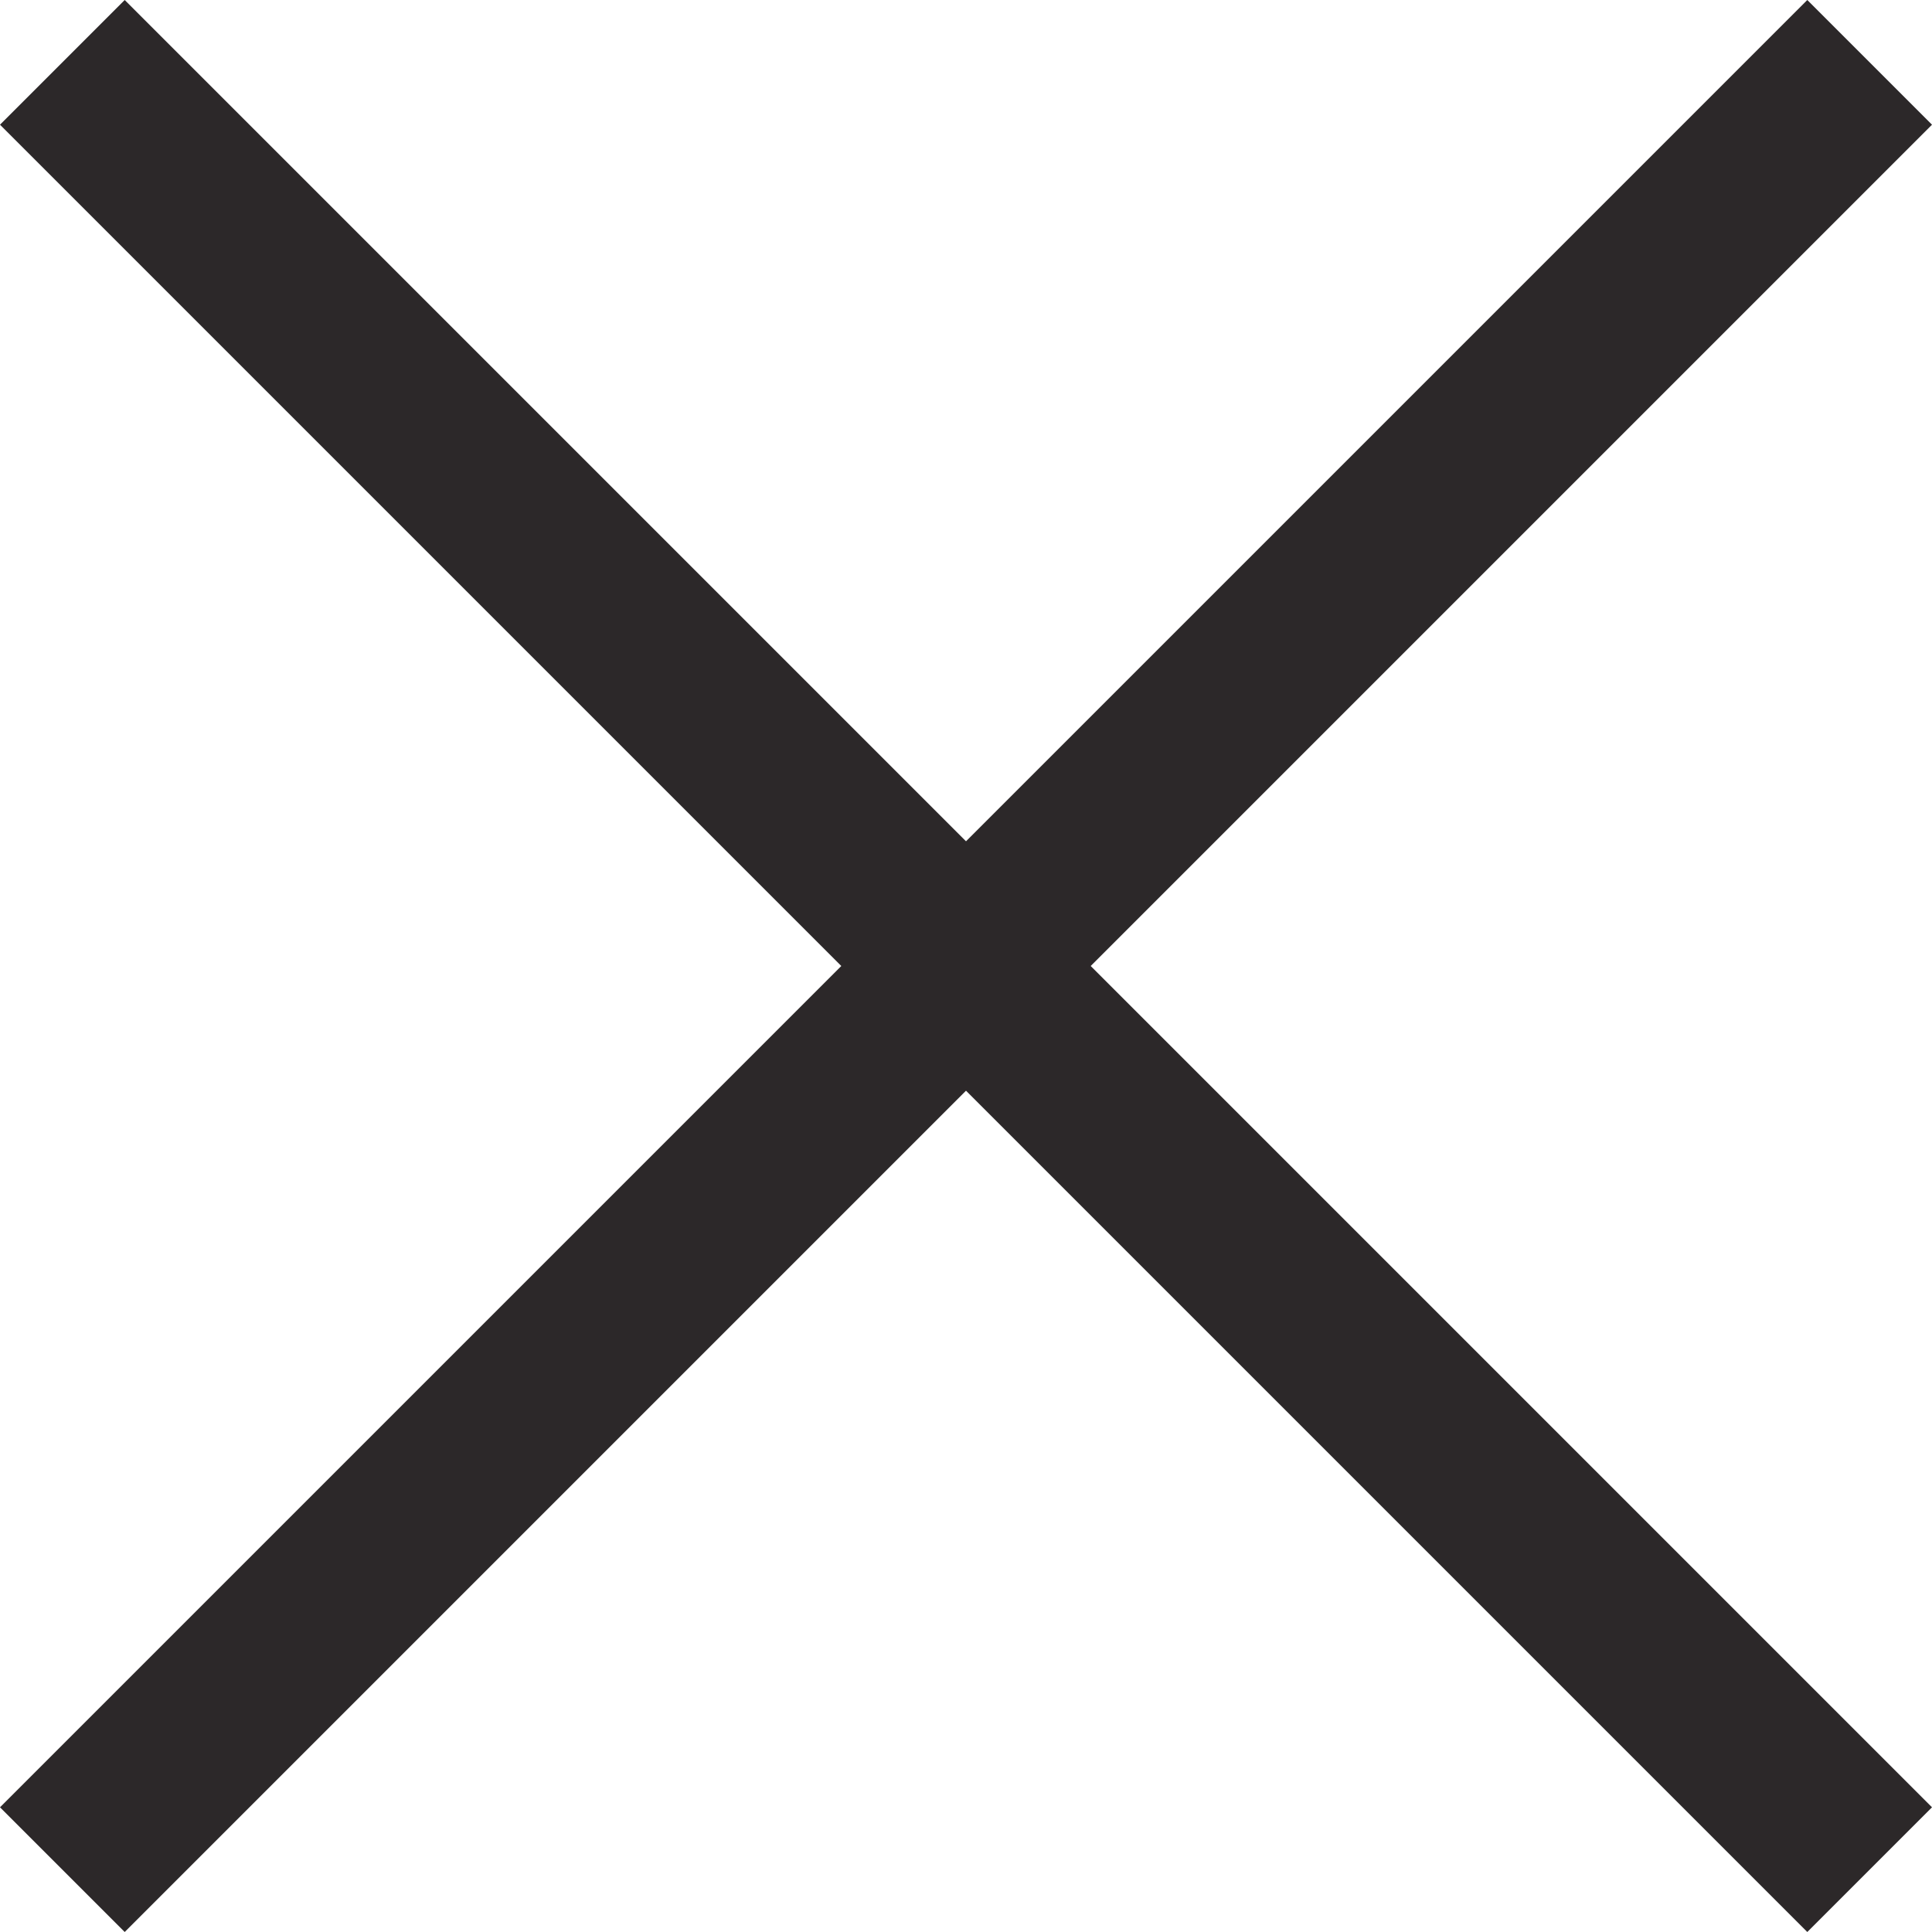
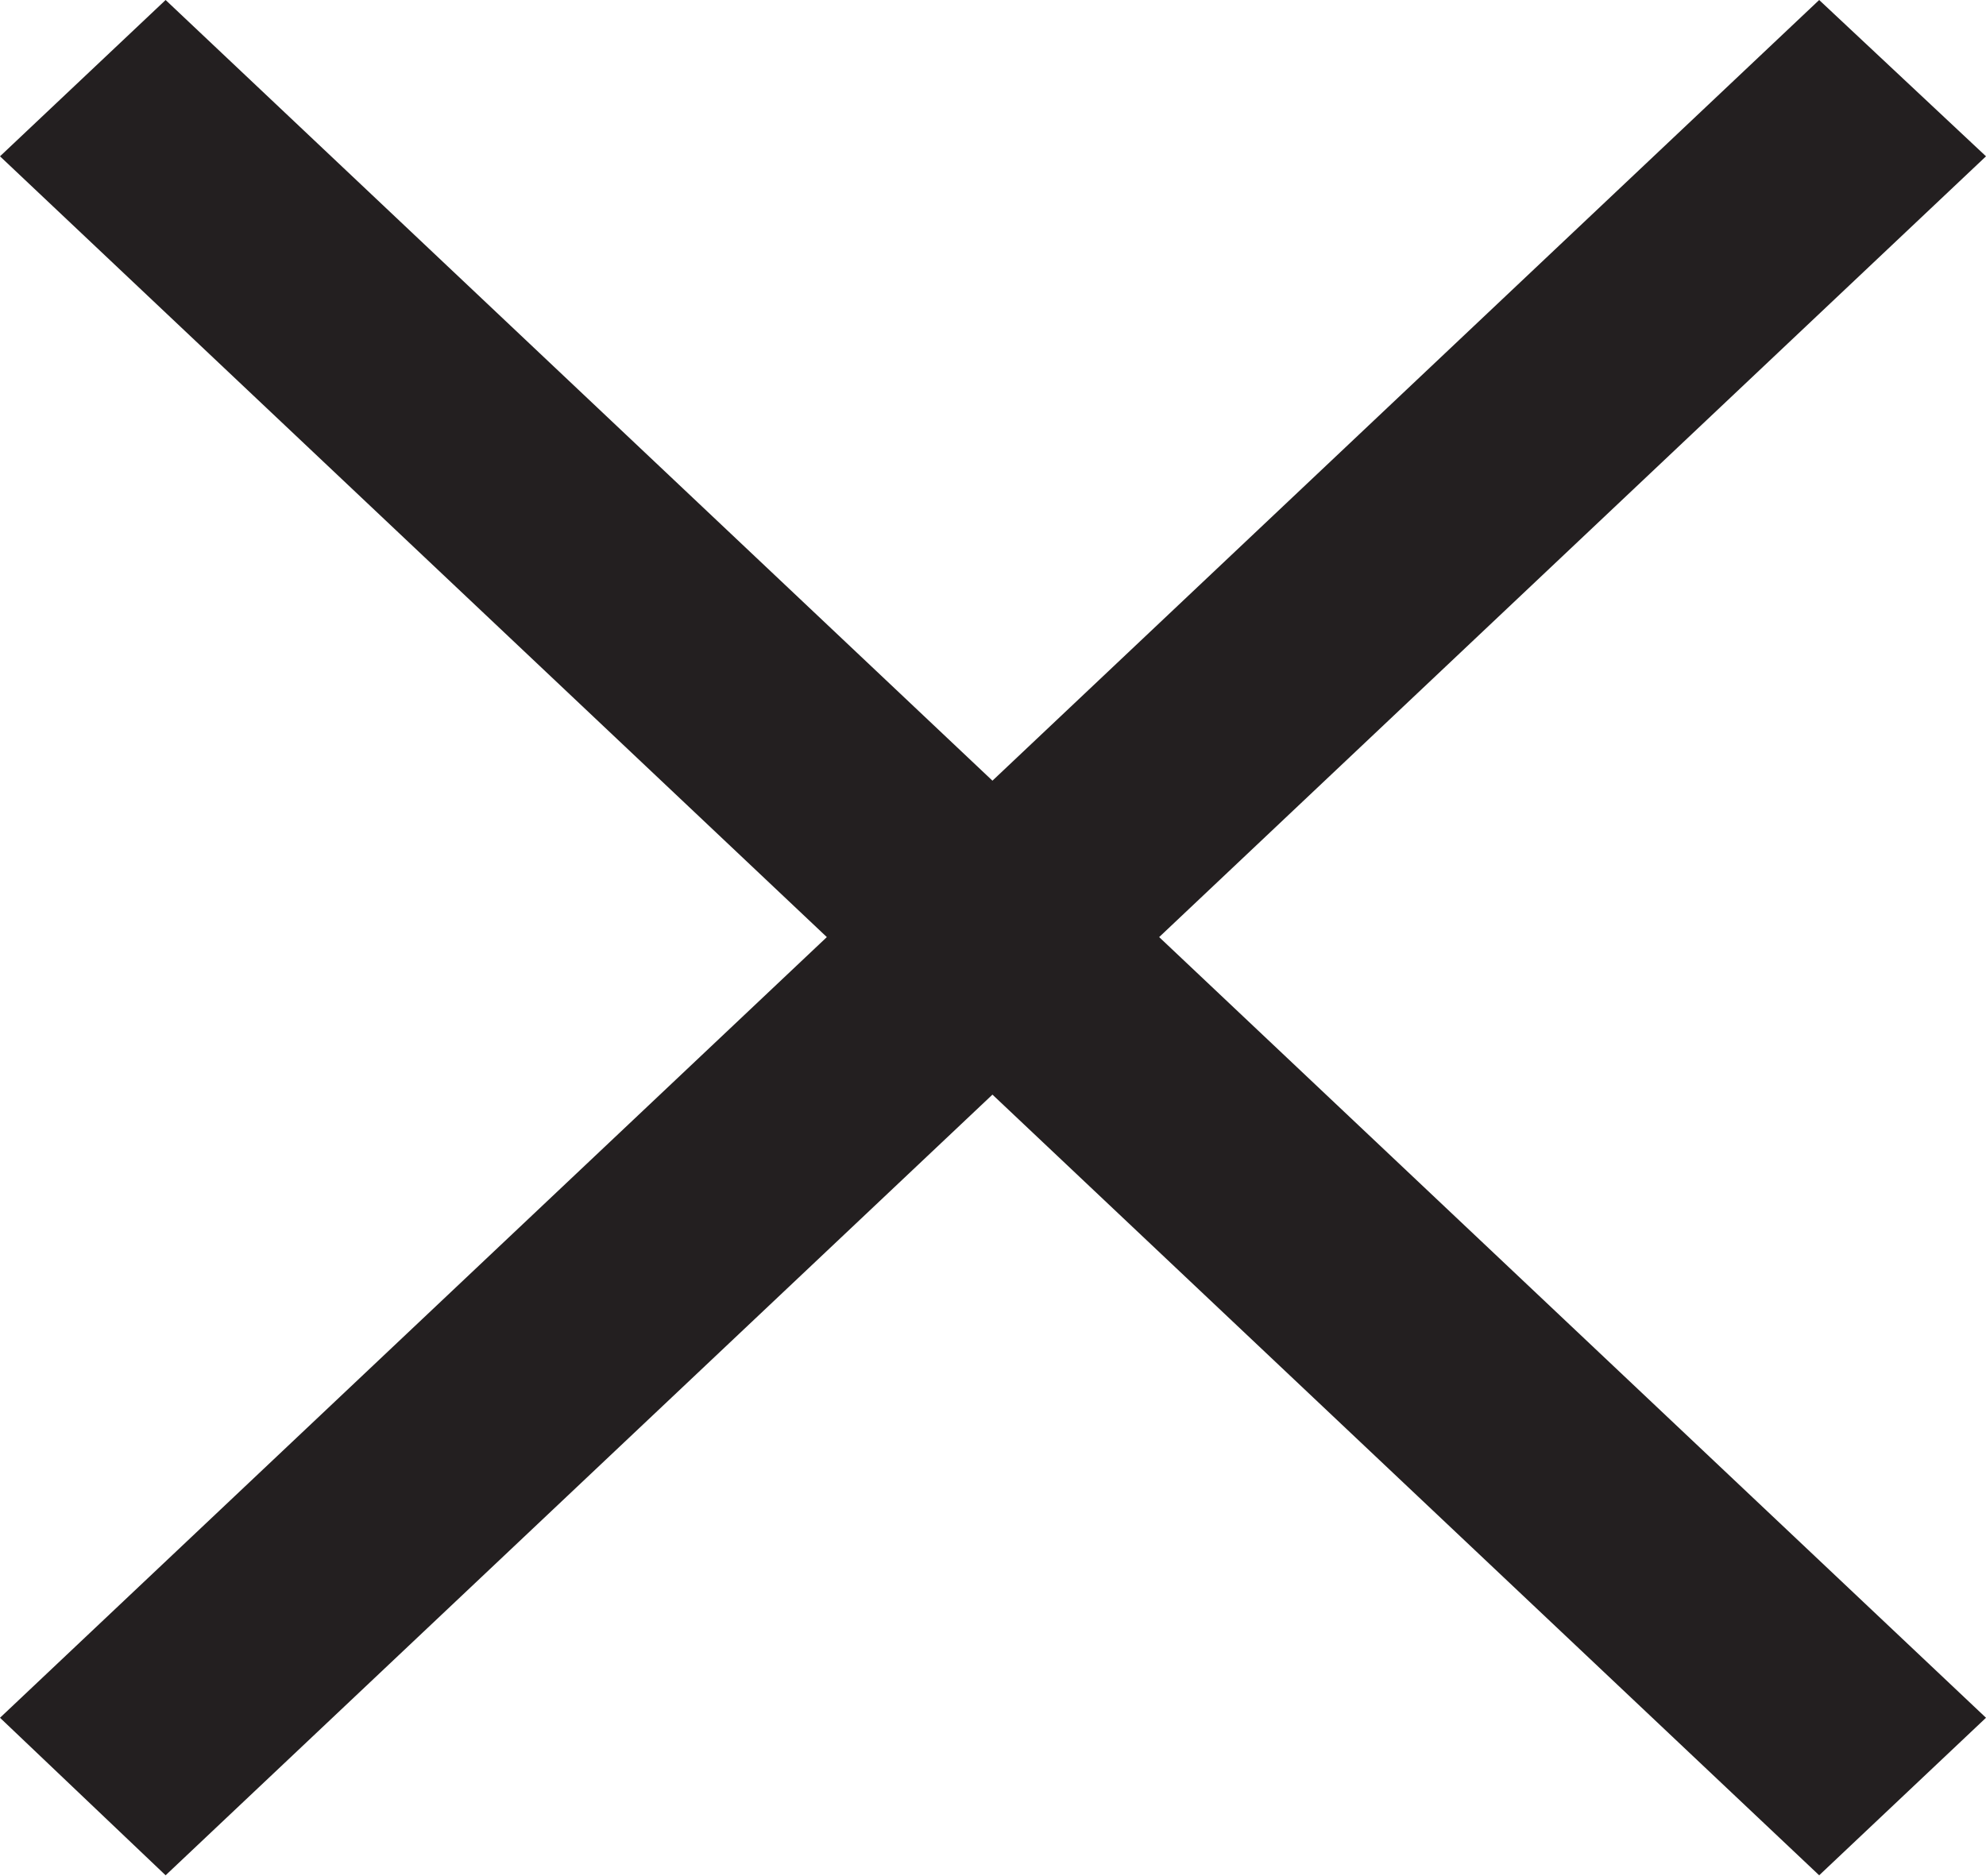
- <svg xmlns="http://www.w3.org/2000/svg" width="11" height="11" fill="none">
-   <path d="M11 .71L10.29 0 5.5 4.79.71 0 0 .71 4.79 5.5 0 10.29l.71.71L5.5 6.21 10.29 11l.71-.71L6.21 5.5 11 .71z" fill="#2C2829" />
+ <svg xmlns="http://www.w3.org/2000/svg" width="18" height="17" viewBox="0 0 18 17" fill="none">
+   <path d="M18 1.417L16.488 0L8.995 7.077L1.501 0L0 1.417L7.494 8.495L0 15.572L1.501 17L8.995 9.923L16.488 17L18 15.572L10.506 8.495L18 1.417Z" fill="#231F20" />
</svg>
